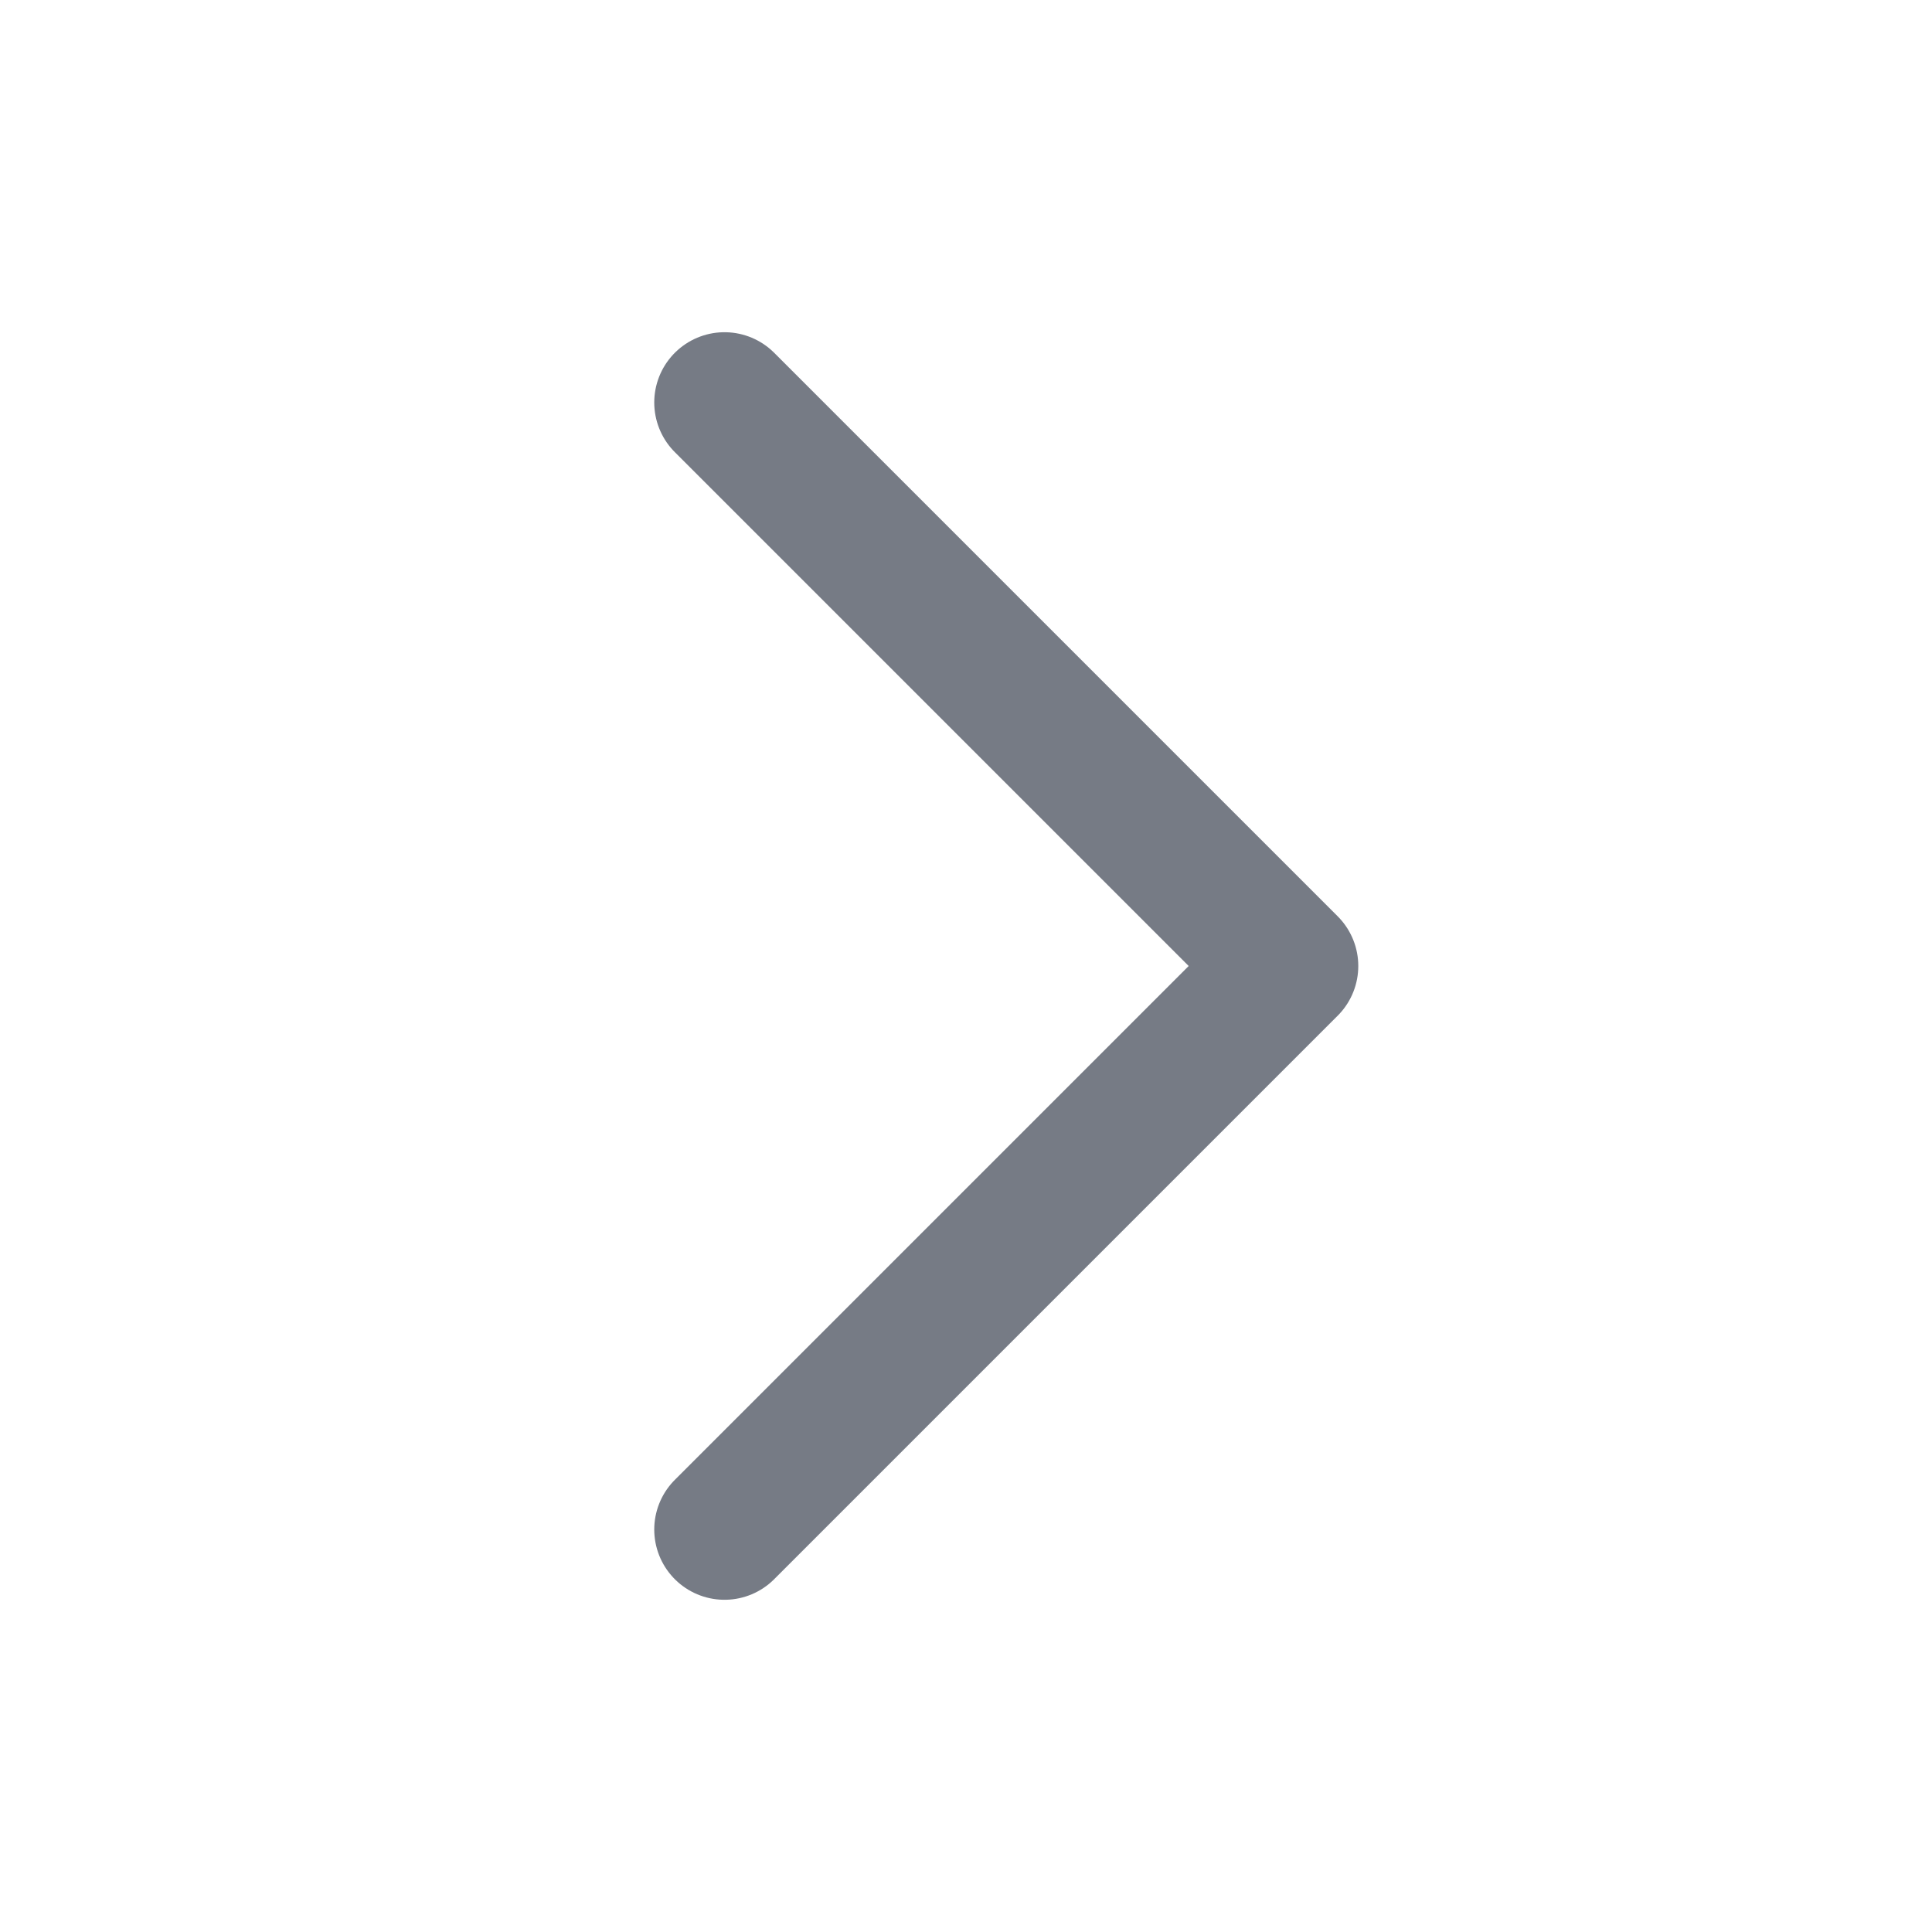
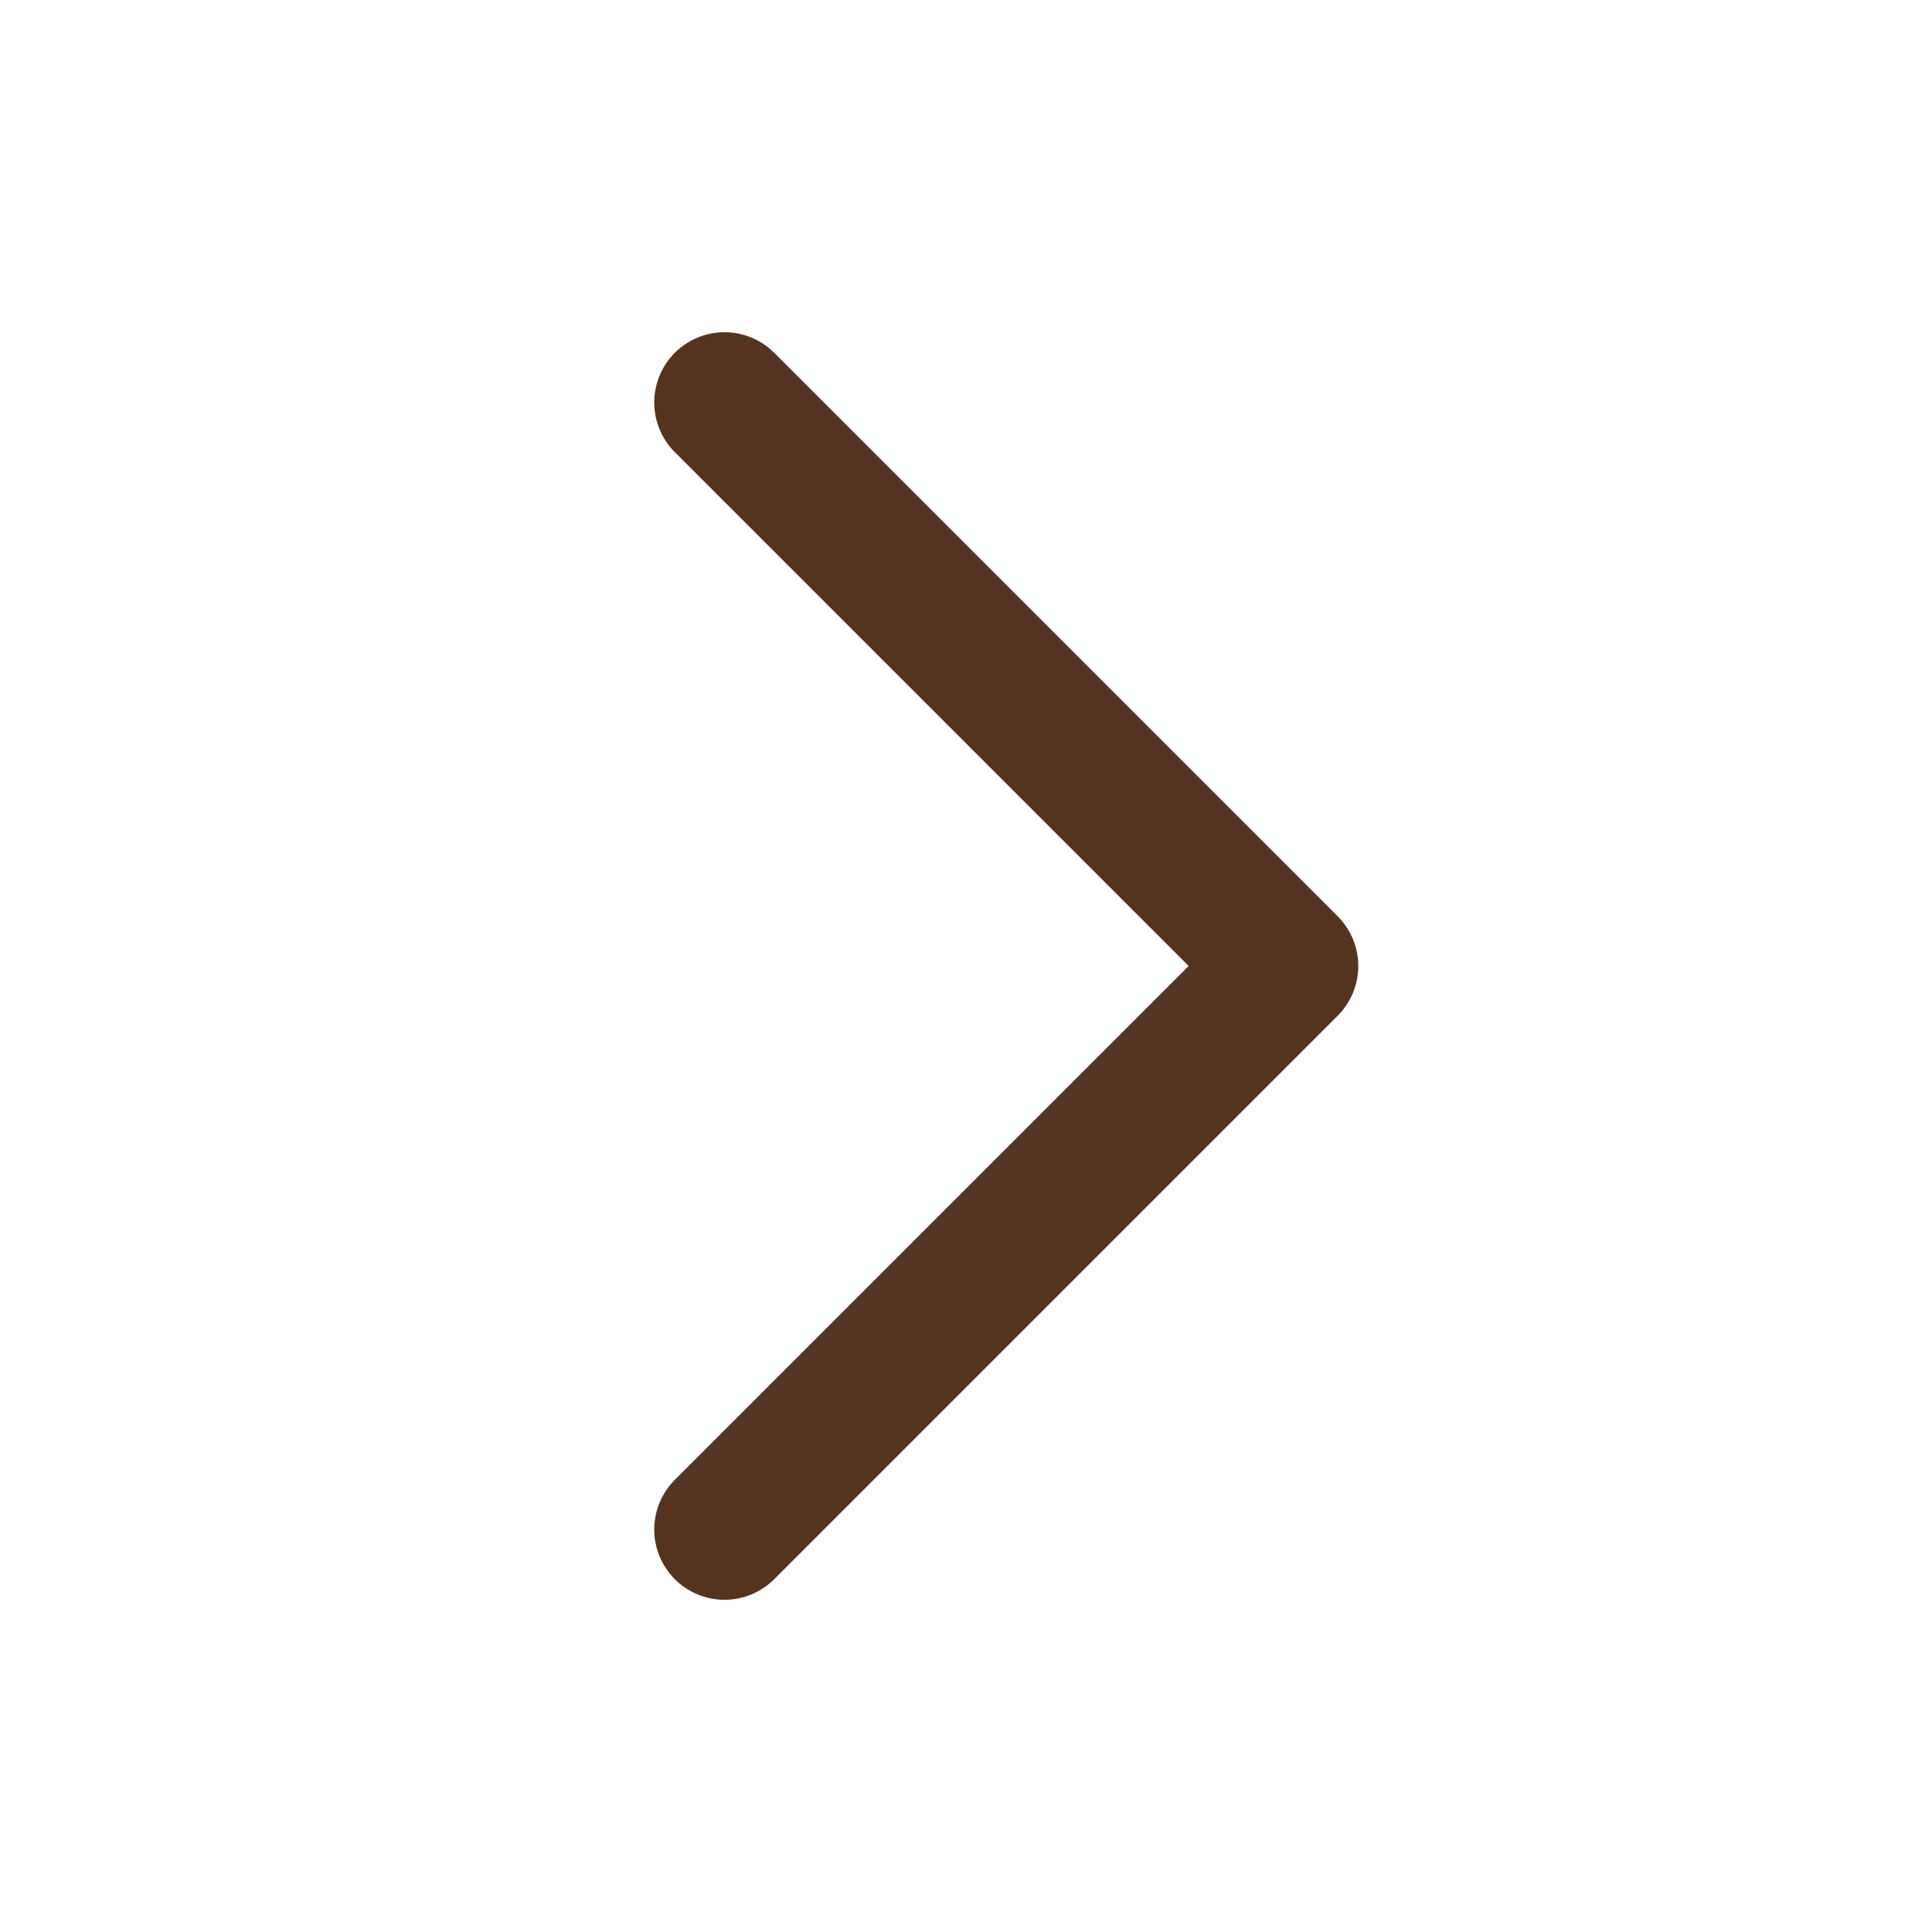
<svg xmlns="http://www.w3.org/2000/svg" preserveAspectRatio="none" overflow="visible" style="display: block;" width="22" height="22" viewBox="0 0 22 22" fill="none">
  <g id="icon/chevronRight">
-     <path id="Vector" d="M8.25 4.583L14.667 11L8.25 17.417" stroke="#767B85" stroke-width="1.6" stroke-linecap="round" stroke-linejoin="round" />
+     <path id="Vector" d="M8.25 4.583L14.667 11L8.25 17.417" stroke="#54331F" stroke-width="1.6" stroke-linecap="round" stroke-linejoin="round" />
  </g>
</svg>
